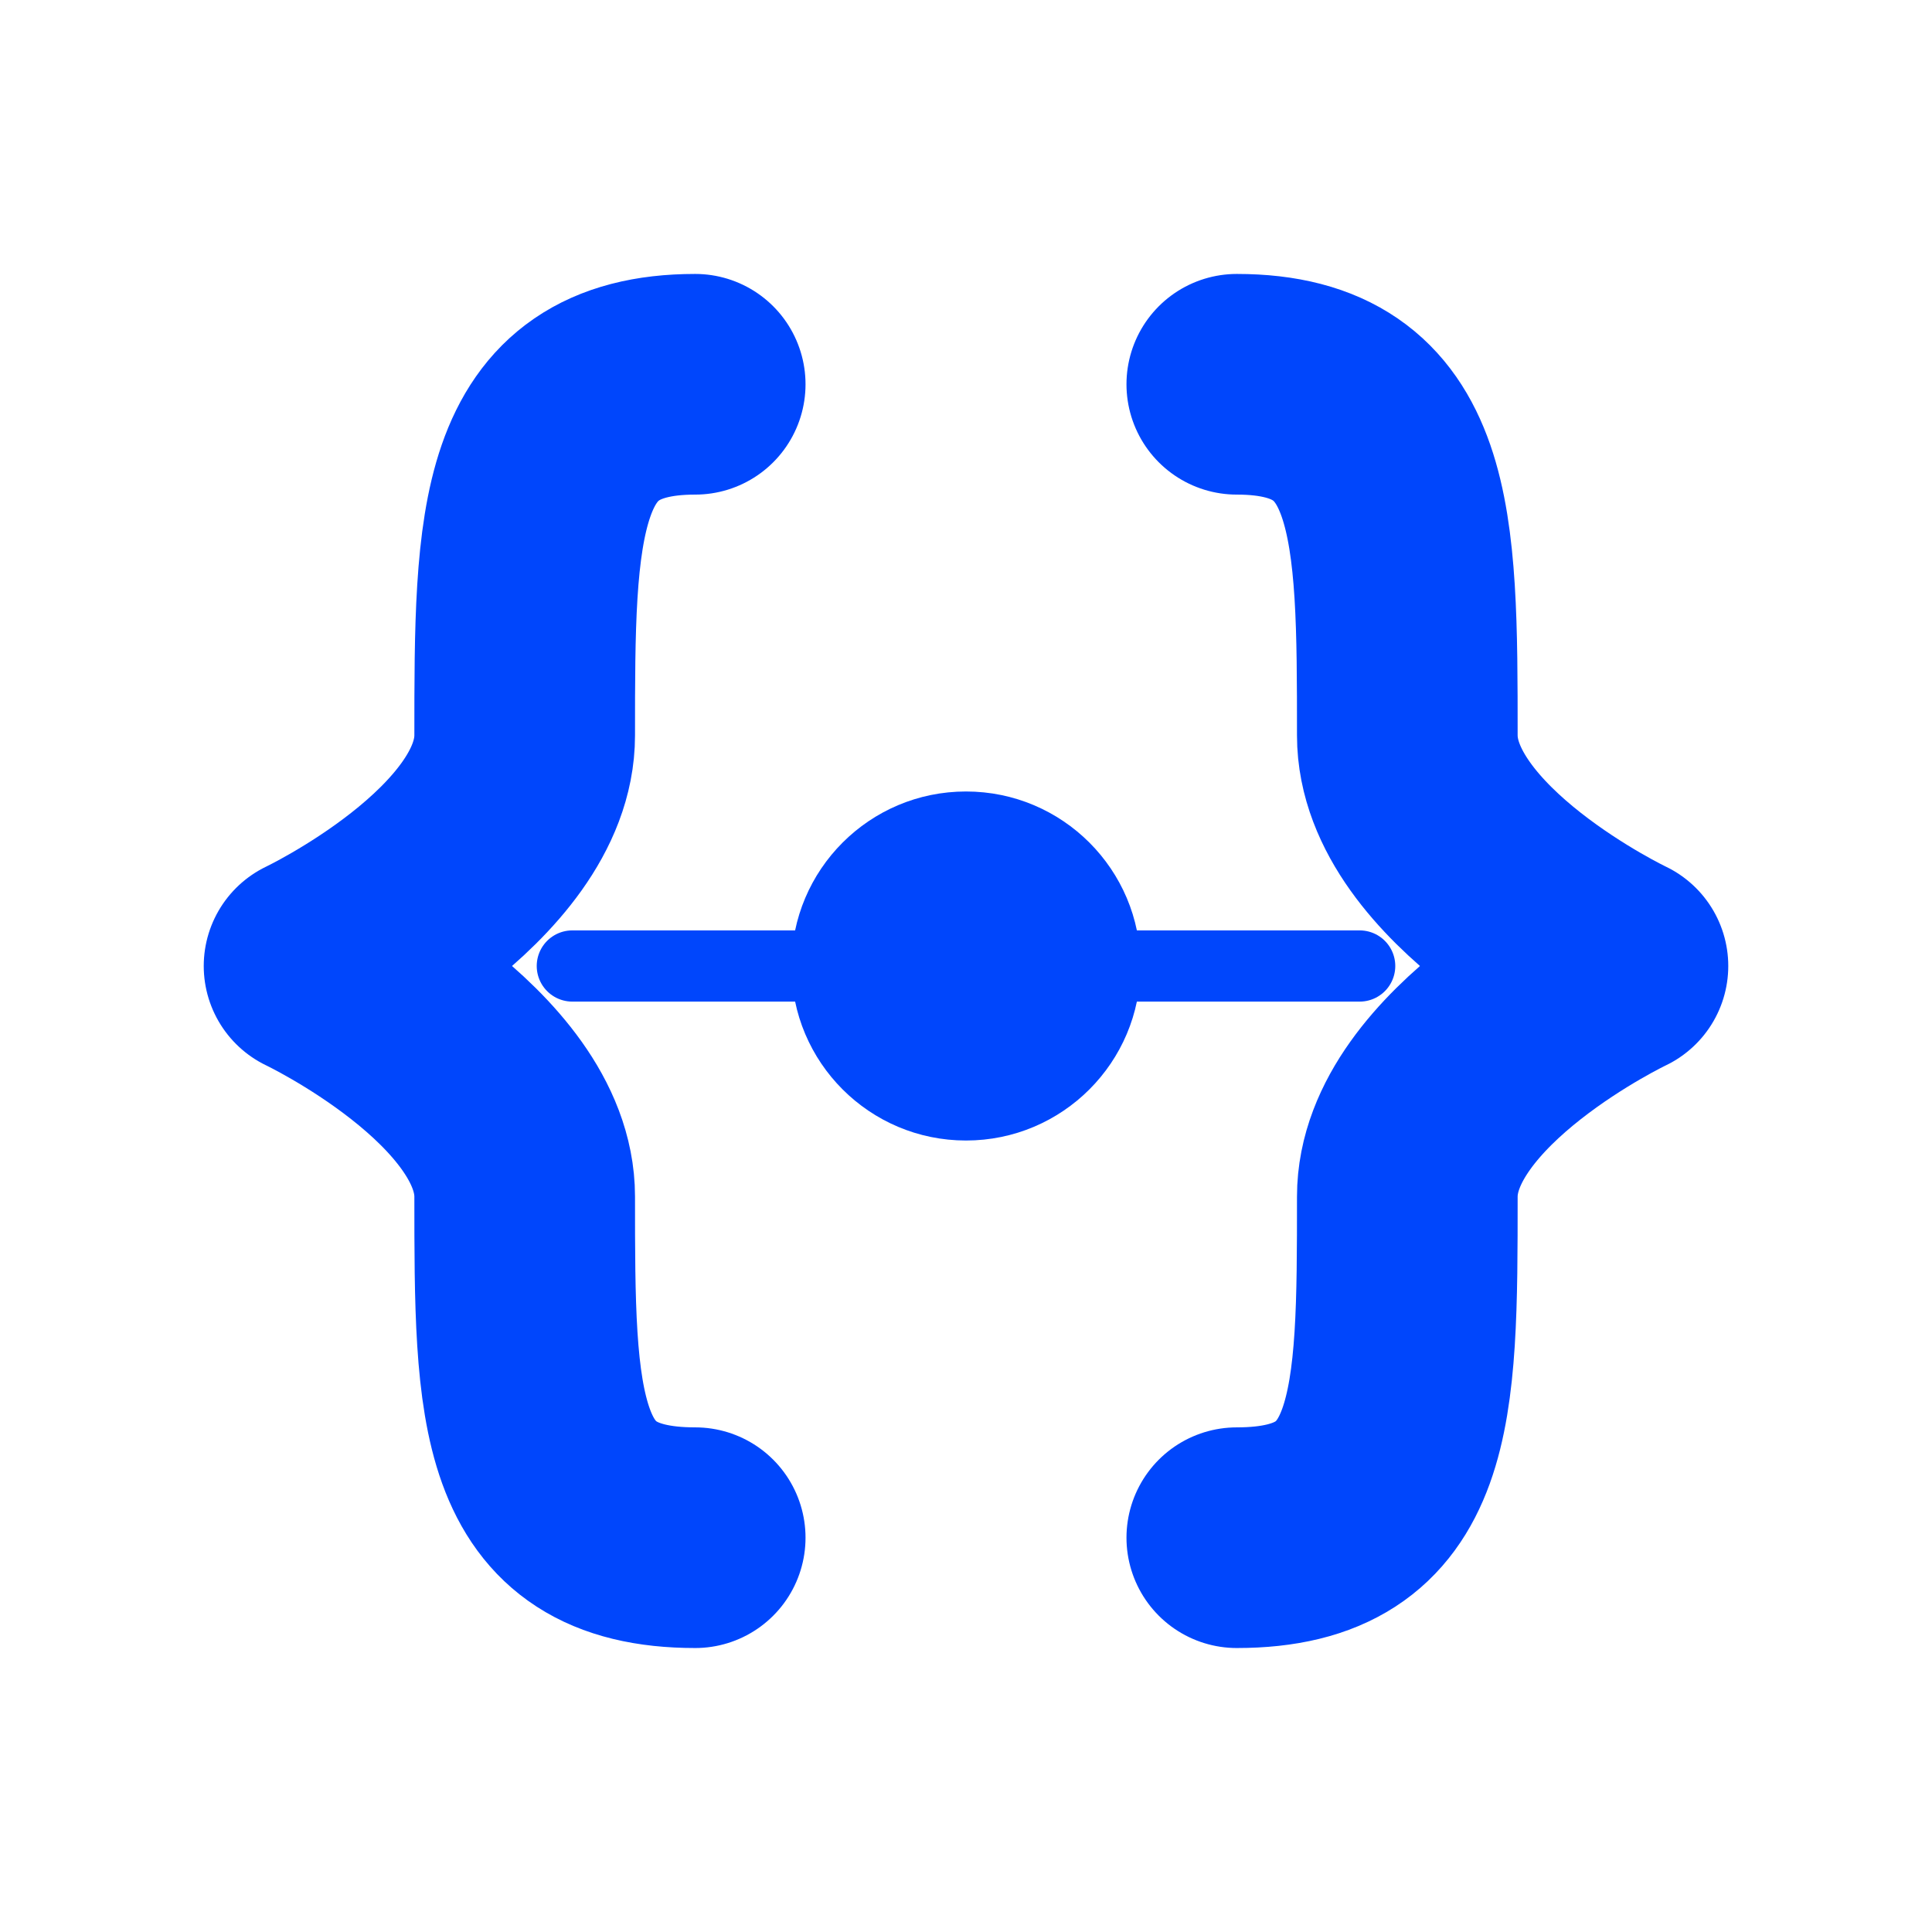
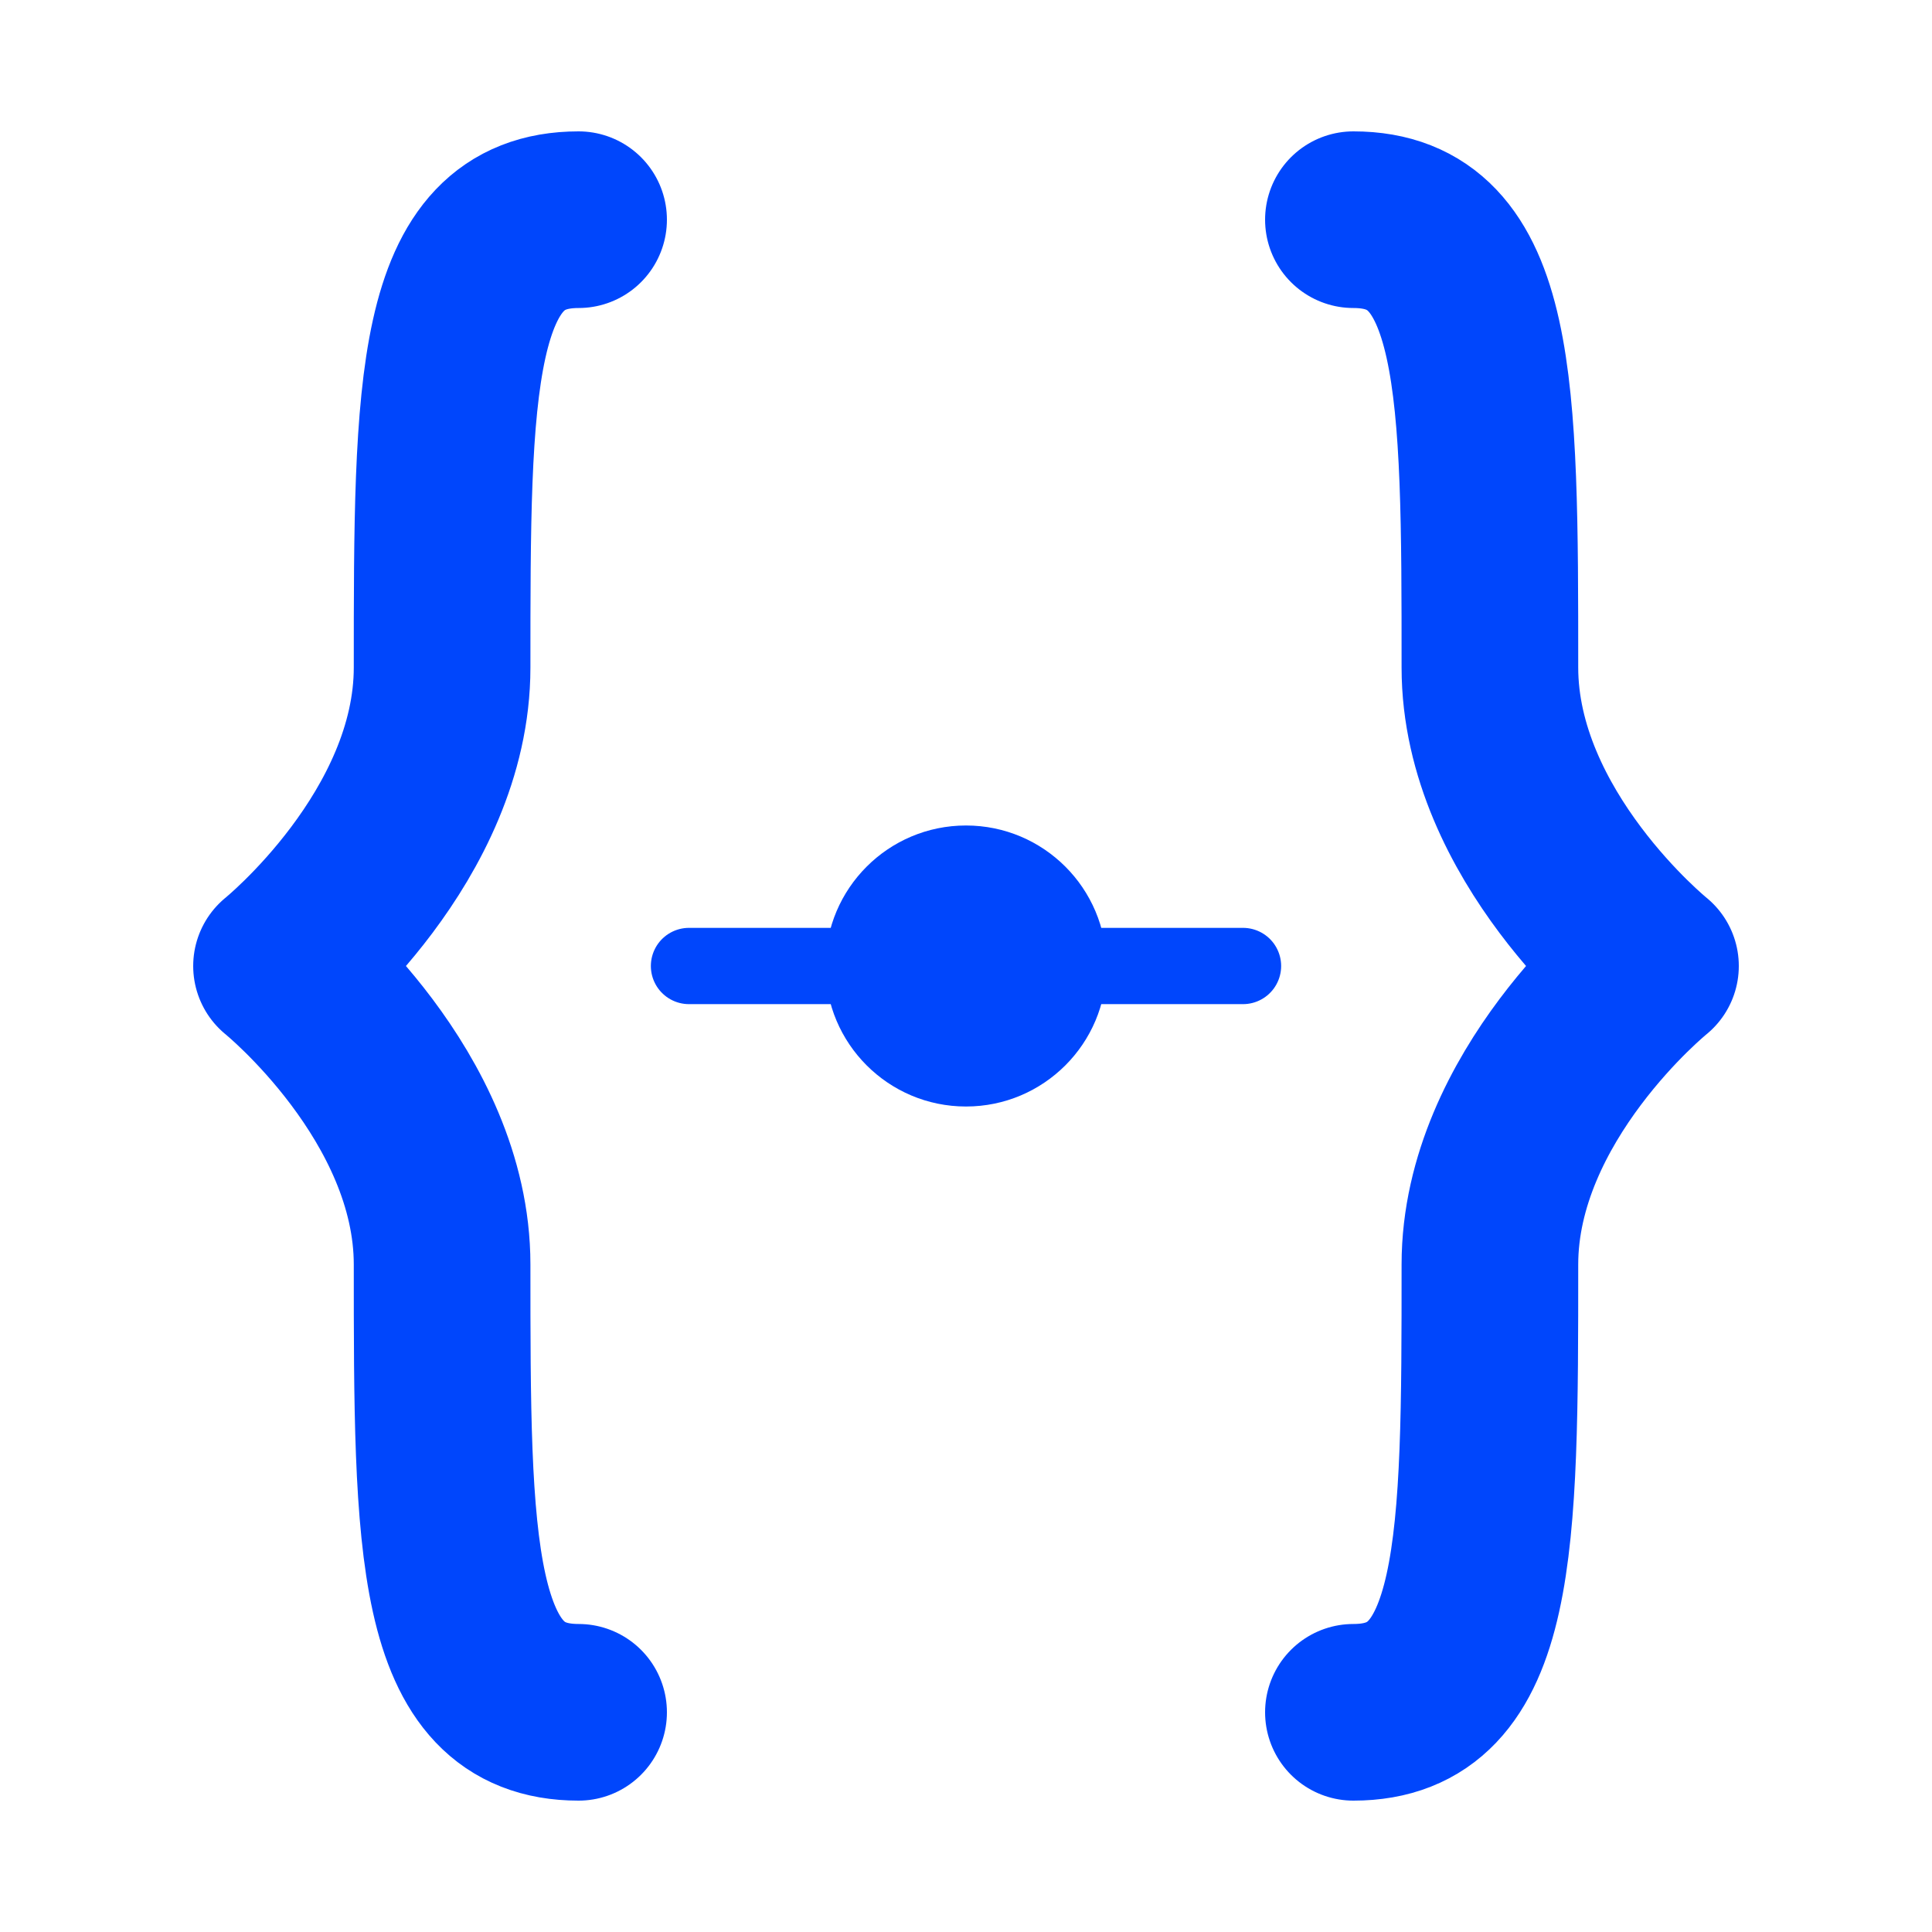
<svg xmlns="http://www.w3.org/2000/svg" width="256" height="256" viewBox="0 0 256 256" role="img" aria-label="looksee">
-   <g transform="translate(128 128) scale(1.329) translate(-128 -128)">
-     <path d="M 101 70 C 84 70 84 84 84 105 C 84 118 63 128 63 128 C 63 128 84 138 84 151 C 84 172 84 185 101 185" fill="none" stroke="#0046FC" stroke-width="22.0" stroke-linecap="round" stroke-linejoin="round" />
-     <path d="M 155 70 C 172 70 172 84 172 105 C 172 118 193 128 193 128 C 193 128 172 138 172 151 C 172 172 172 185 155 185" fill="none" stroke="#0046FC" stroke-width="22.0" stroke-linecap="round" stroke-linejoin="round" />
-     <path d="M 88.75 128 L 167.25 128" fill="none" stroke="#0046FC" stroke-width="7.1" stroke-linecap="round" />
-     <circle cx="128" cy="128" r="17.4" fill="#0046FC" />
+   <g transform="translate(128 128) scale(1.0639) translate(-128 -128)">
+     <path d="M 79.75 35.05 C 62.75 35.05 62.75 56.06 62.75 90.82 C 62.75 111.83 42.75 128.0 42.75 128.0 C 42.75 128.0 62.75 144.17 62.75 165.18 C 62.75 199.94 62.75 220.95 79.75 220.95" fill="none" stroke="#0046FC" stroke-width="22.0" stroke-linecap="round" stroke-linejoin="round" />
+     <path d="M 176.25 35.05 C 193.25 35.05 193.25 56.06 193.25 90.82 C 193.25 111.83 213.25 128.0 213.25 128.0 C 213.25 128.0 193.25 144.17 193.25 165.18 C 193.25 199.94 193.25 220.95 176.25 220.95" fill="none" stroke="#0046FC" stroke-width="22.0" stroke-linecap="round" stroke-linejoin="round" />
+     <path d="M 93.50 128.0 L 162.50 128.0" fill="none" stroke="#0046FC" stroke-width="9.5" stroke-linecap="round" />
+     <circle cx="128" cy="128.0" r="17.5" fill="#0046FC" />
  </g>
</svg>
